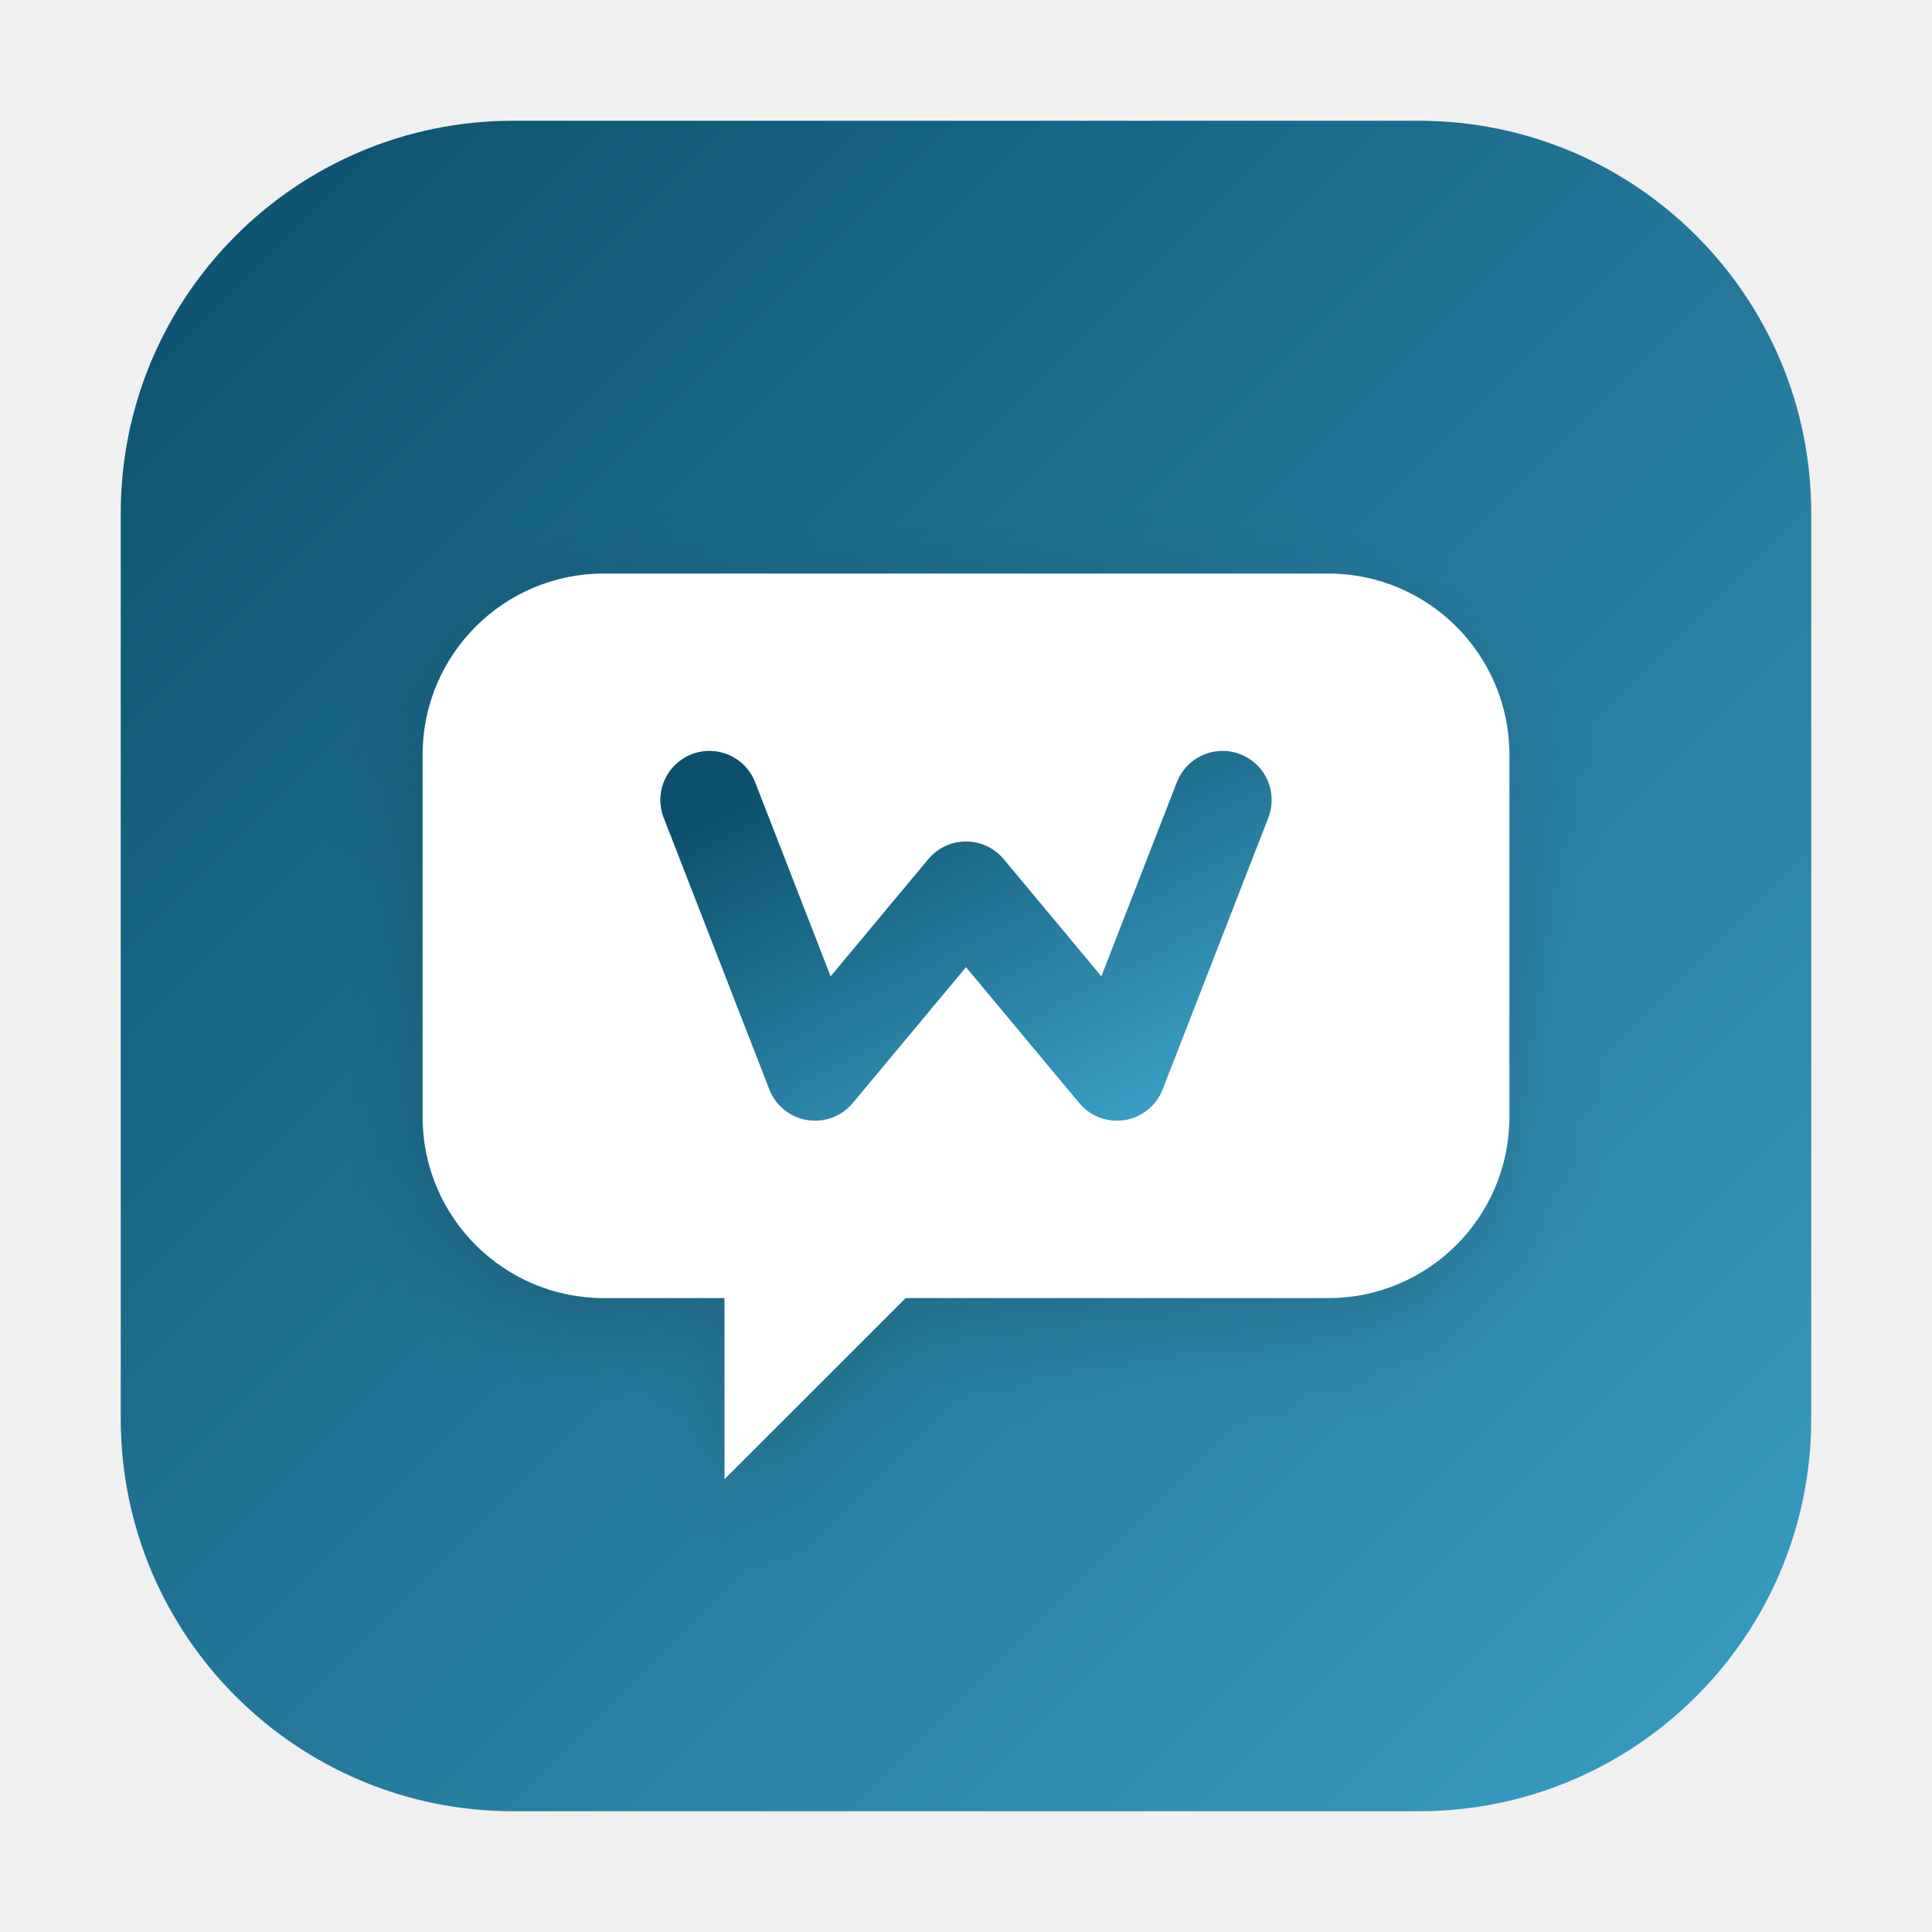
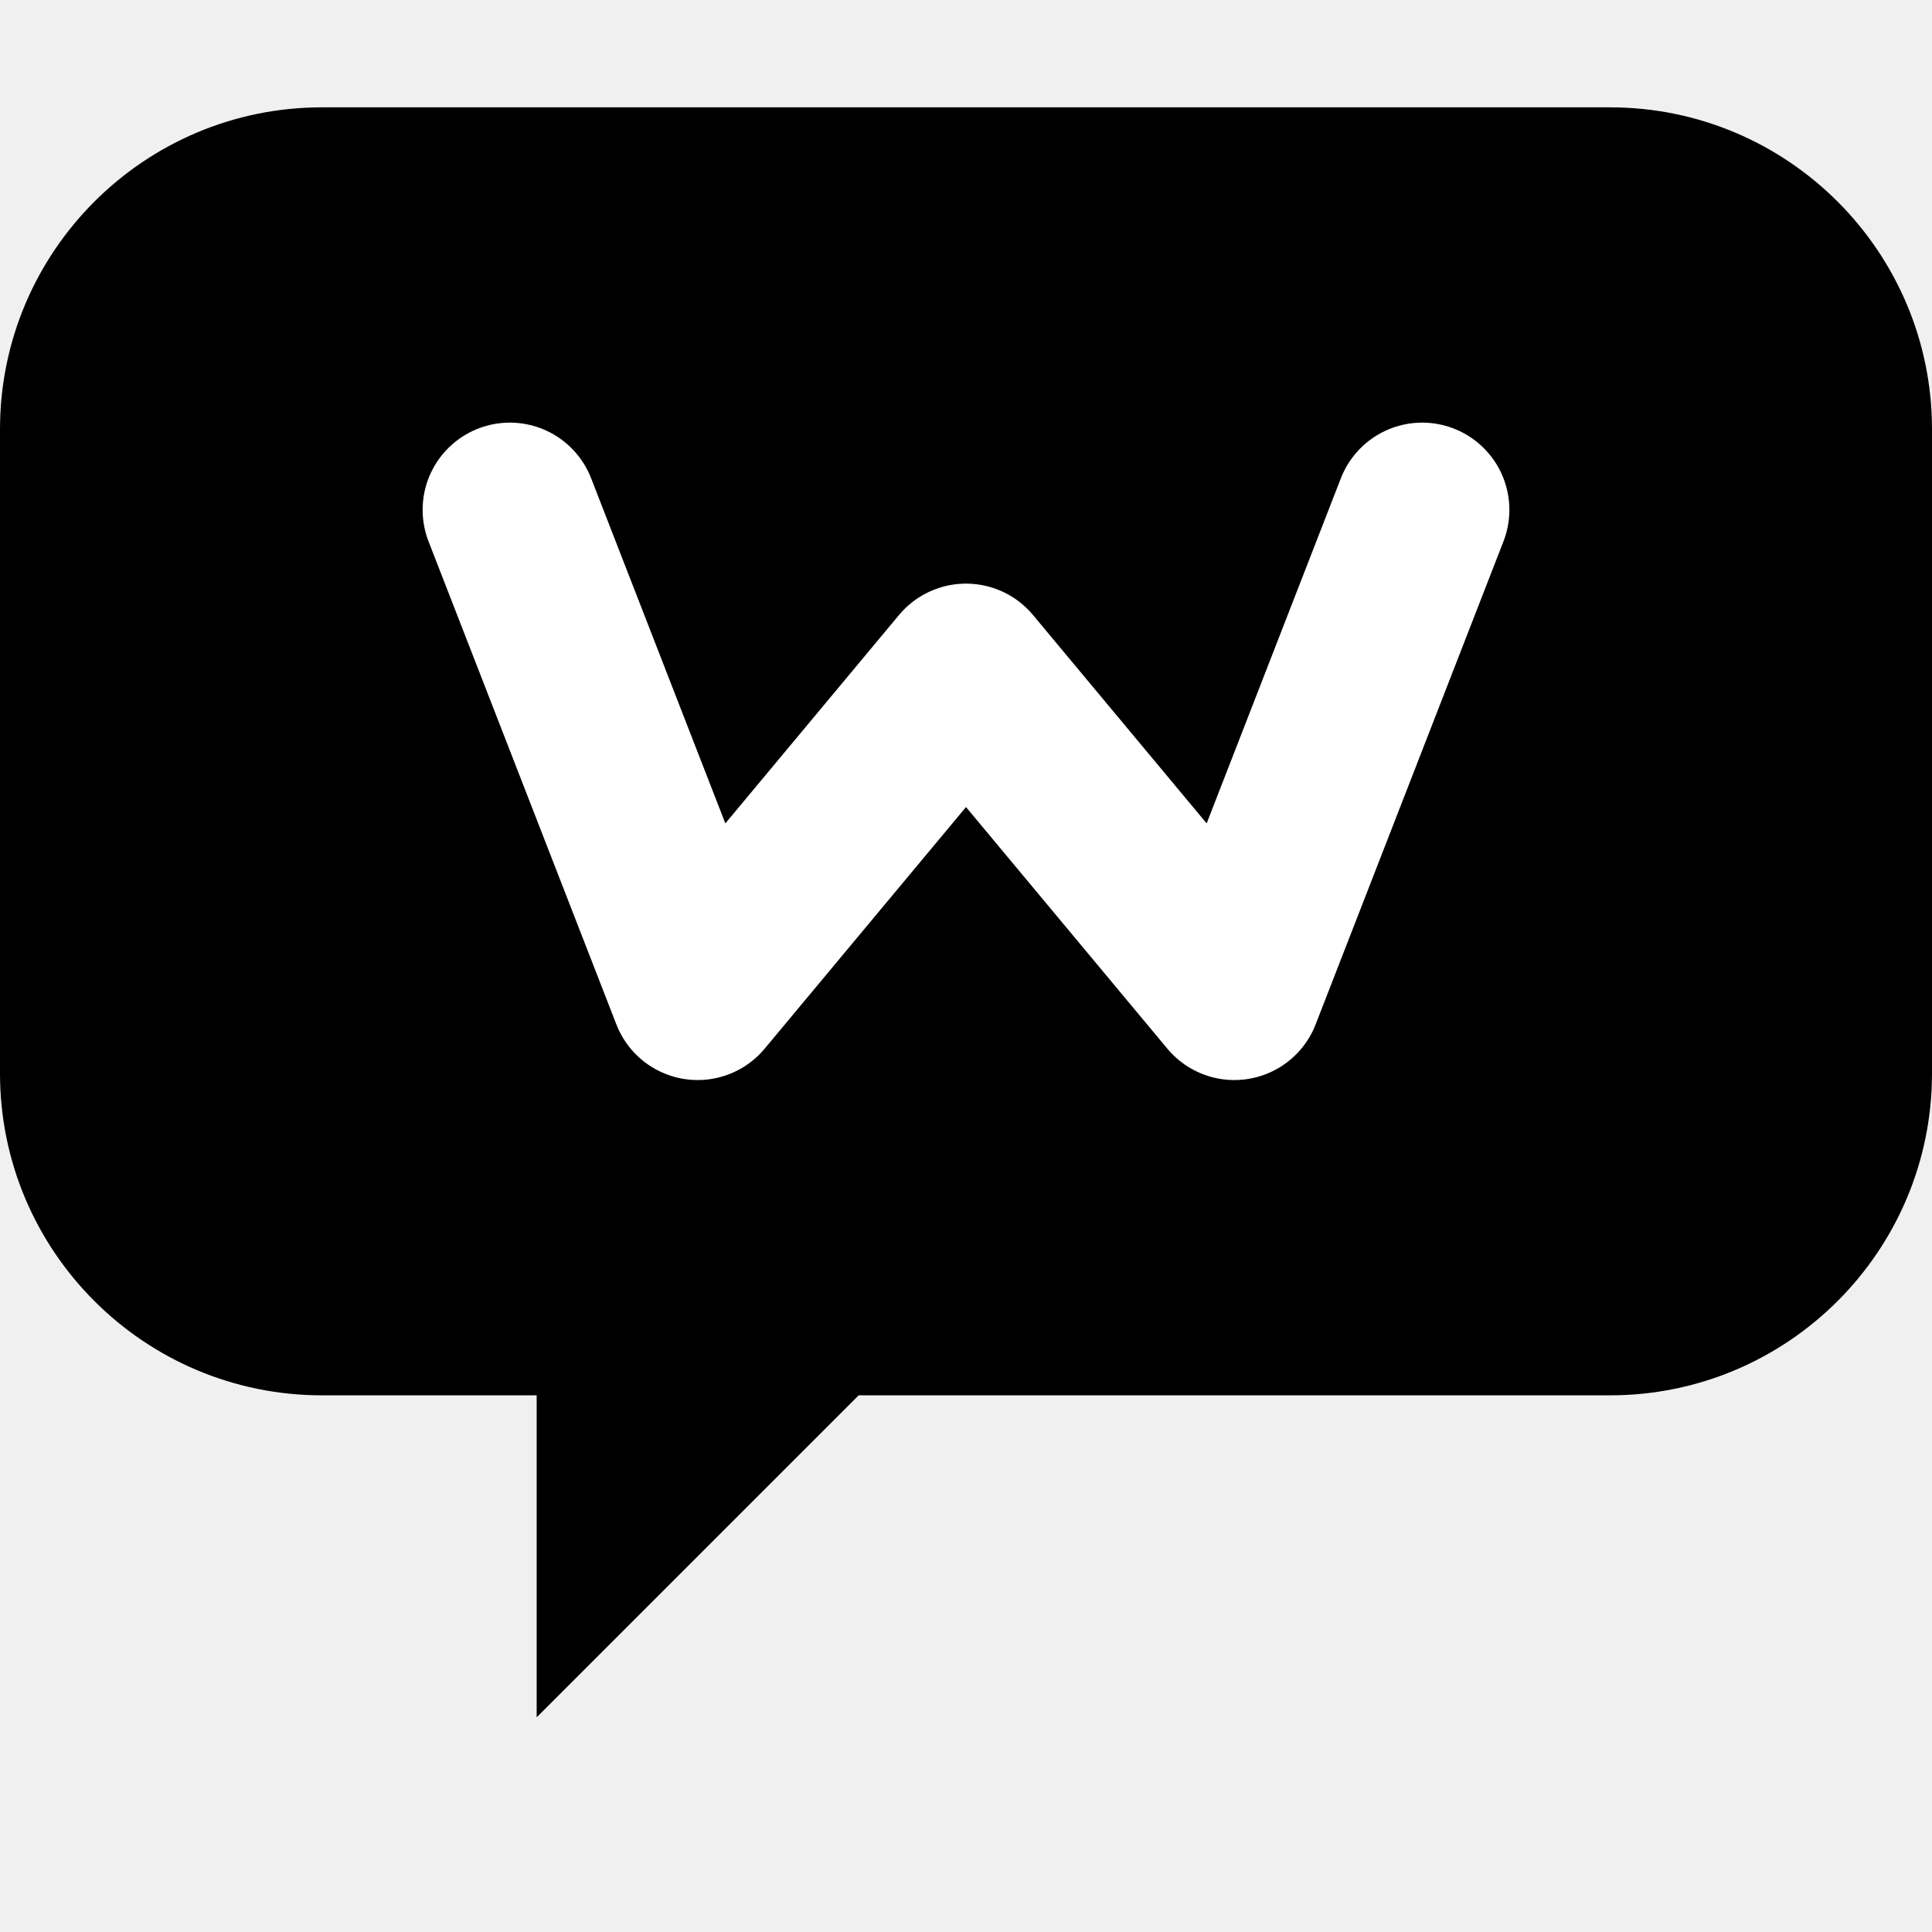
- <svg xmlns="http://www.w3.org/2000/svg" width="512" height="512" viewBox="0 0 512 512" role="img" aria-label="WinChat">
-   <defs>
-     <linearGradient id="wc" x1="0%" y1="0%" x2="100%" y2="100%">
-       <stop offset="0%" stop-color="#0b4f6c" />
-       <stop offset="100%" stop-color="#3a9ec4" />
-     </linearGradient>
-     <filter id="wcShadow" x="-20%" y="-20%" width="140%" height="140%">
-       <feDropShadow dx="0" dy="8" stdDeviation="12" flood-color="#000000" flood-opacity="0.15" />
-     </filter>
-   </defs>
-   <rect x="32" y="32" width="448" height="448" rx="104" fill="url(#wc)" />
-   <path d="M 160 152 h 192 c 26.5 0 48 21.5 48 48 v 96 c 0 26.5 -21.5 48 -48 48 h -112 l -48 48 v -48 h -32 c -26.5 0 -48 -21.5 -48 -48 v -96 c 0 -26.5 21.5 -48 48 -48 z" fill="#FFFFFF" filter="url(#wcShadow)" />
-   <path d="M 188 212 l 28 72 l 40 -48 l 40 48 l 28 -72" fill="none" stroke="url(#wc)" stroke-width="26" stroke-linecap="round" stroke-linejoin="round" />
+ <svg xmlns="http://www.w3.org/2000/svg" width="512" height="512" viewBox="112 136 288 288" role="img" aria-label="WinChat">
+   <path d="M 160 152 h 192 c 26.5 0 48 21.5 48 48 v 96 c 0 26.5 -21.5 48 -48 48 h -112 l -48 48 v -48 h -32 c -26.5 0 -48 -21.5 -48 -48 v -96 c 0 -26.5 21.5 -48 48 -48 z" fill="currentColor" />
+   <path d="M 188 212 l 28 72 l 40 -48 l 40 48 l 28 -72" fill="none" stroke="#ffffff" stroke-width="26" stroke-linecap="round" stroke-linejoin="round" />
</svg>
